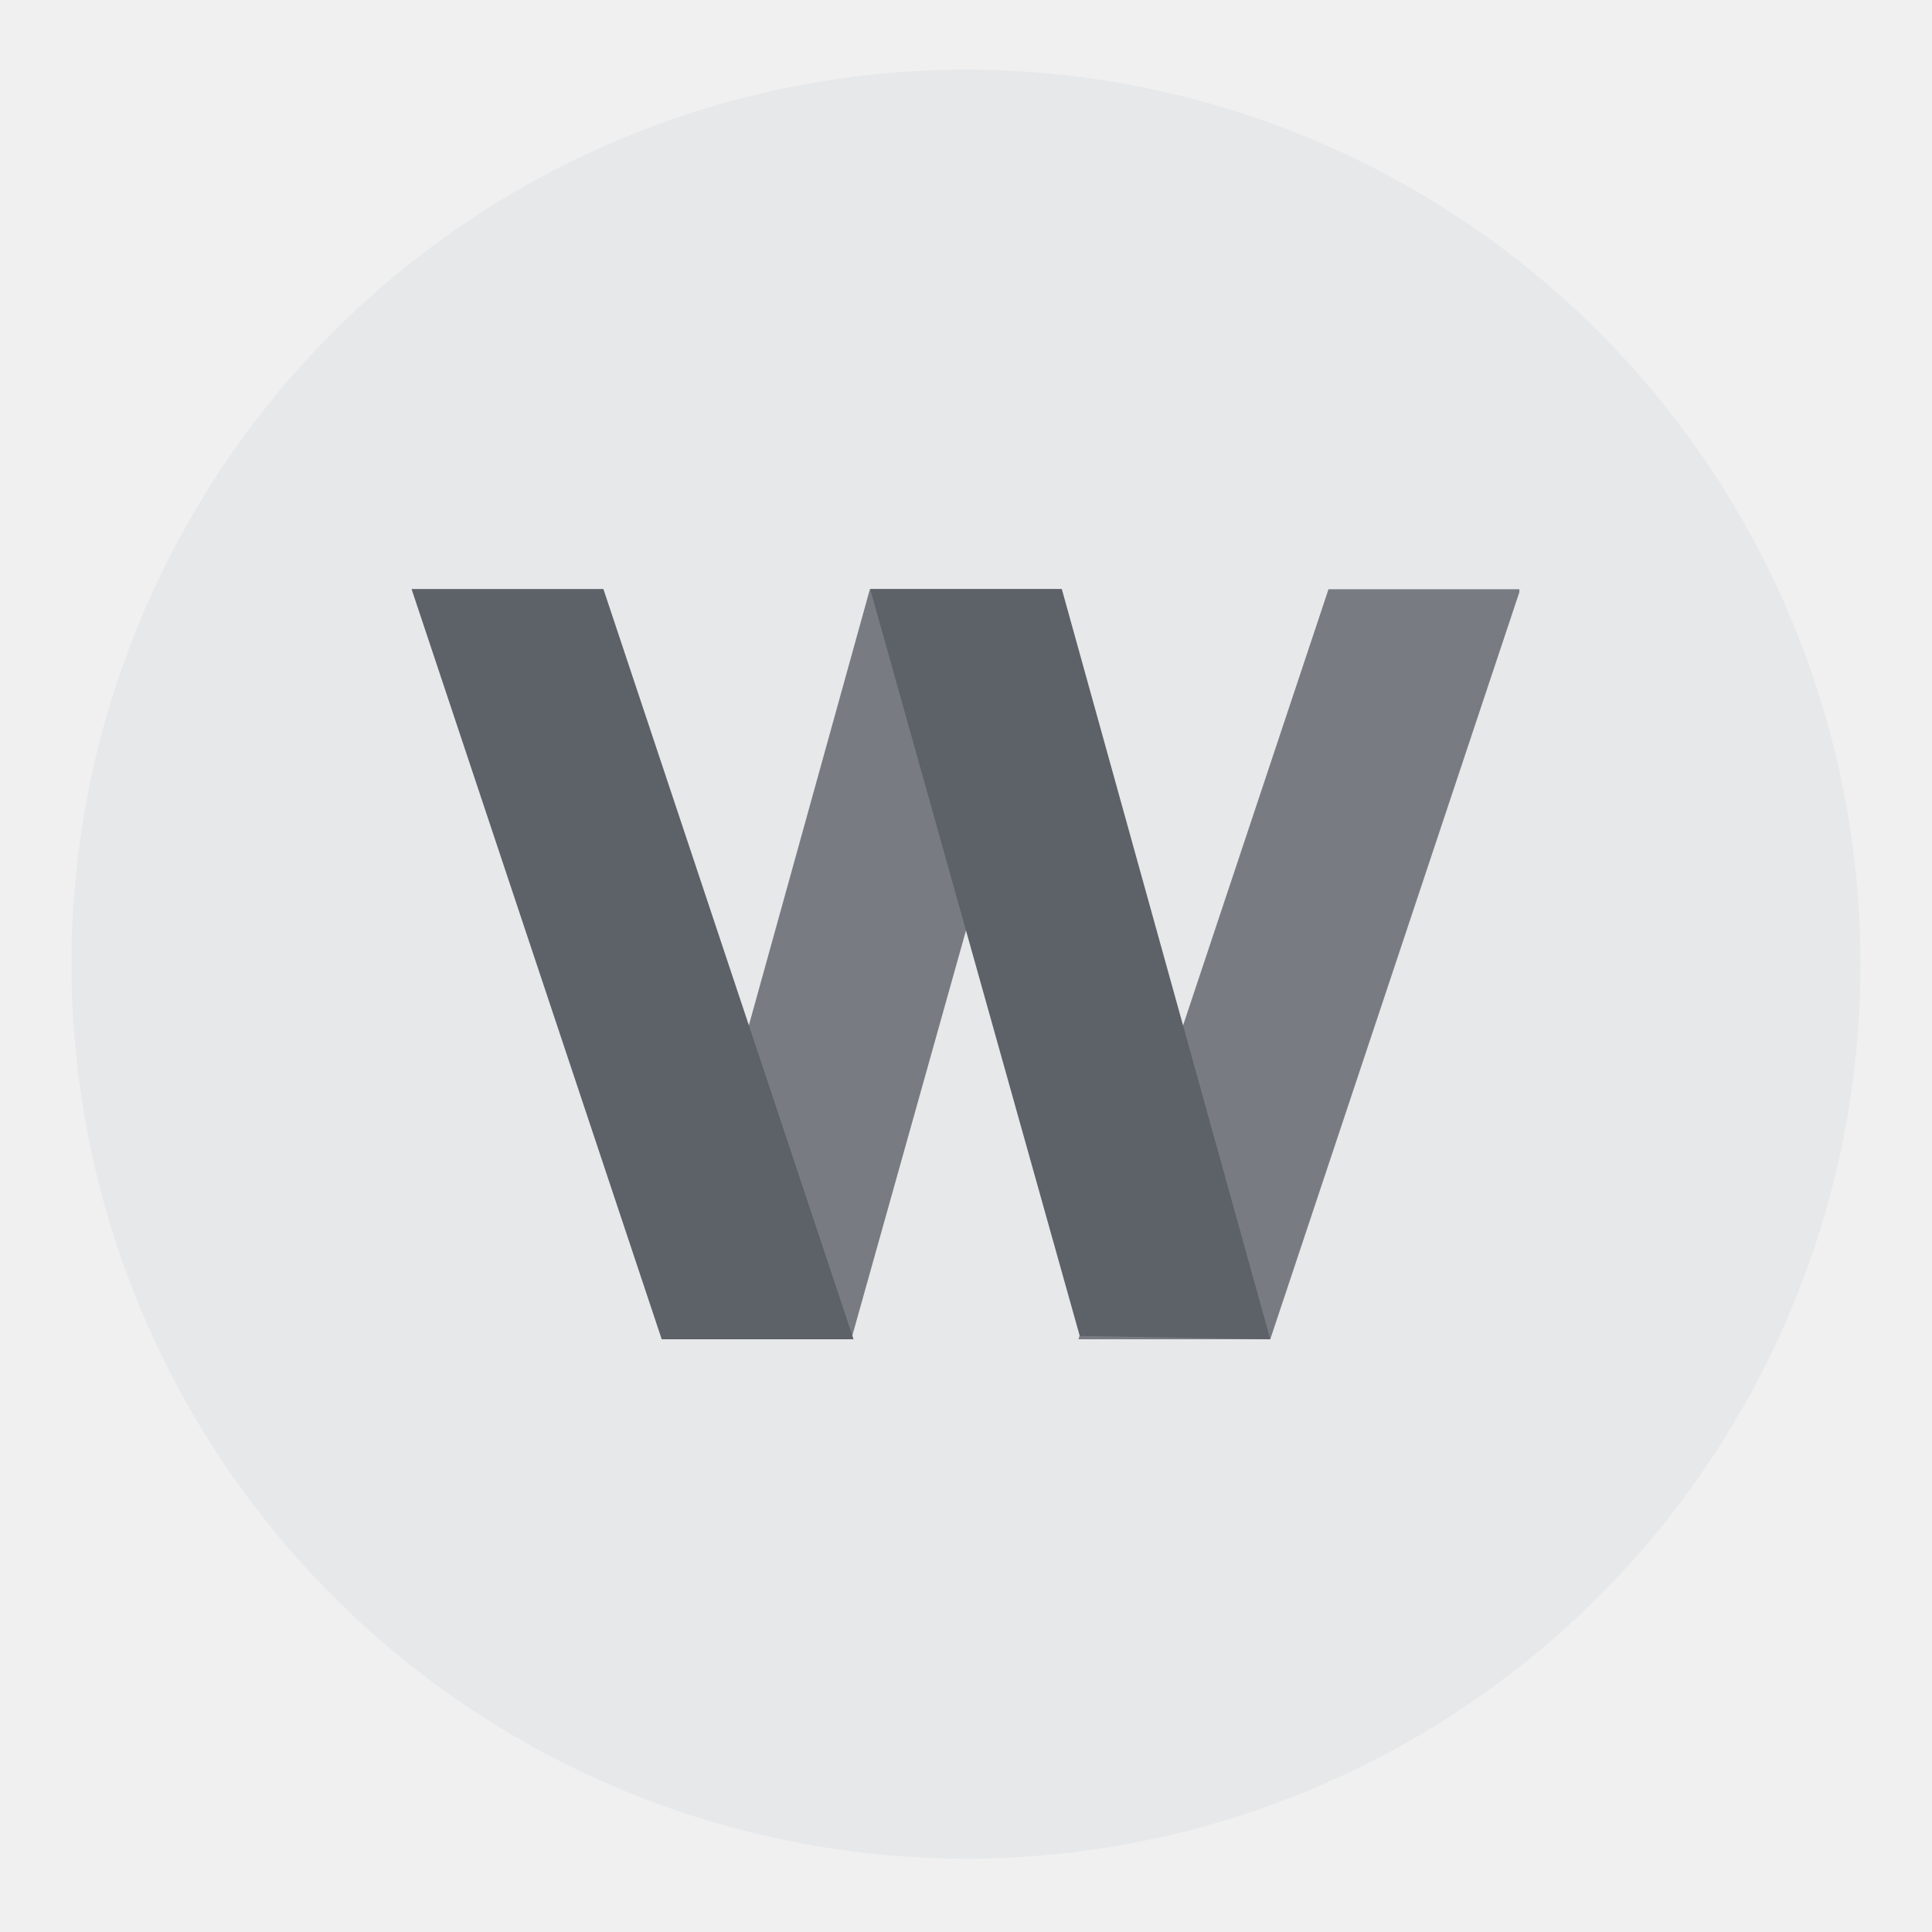
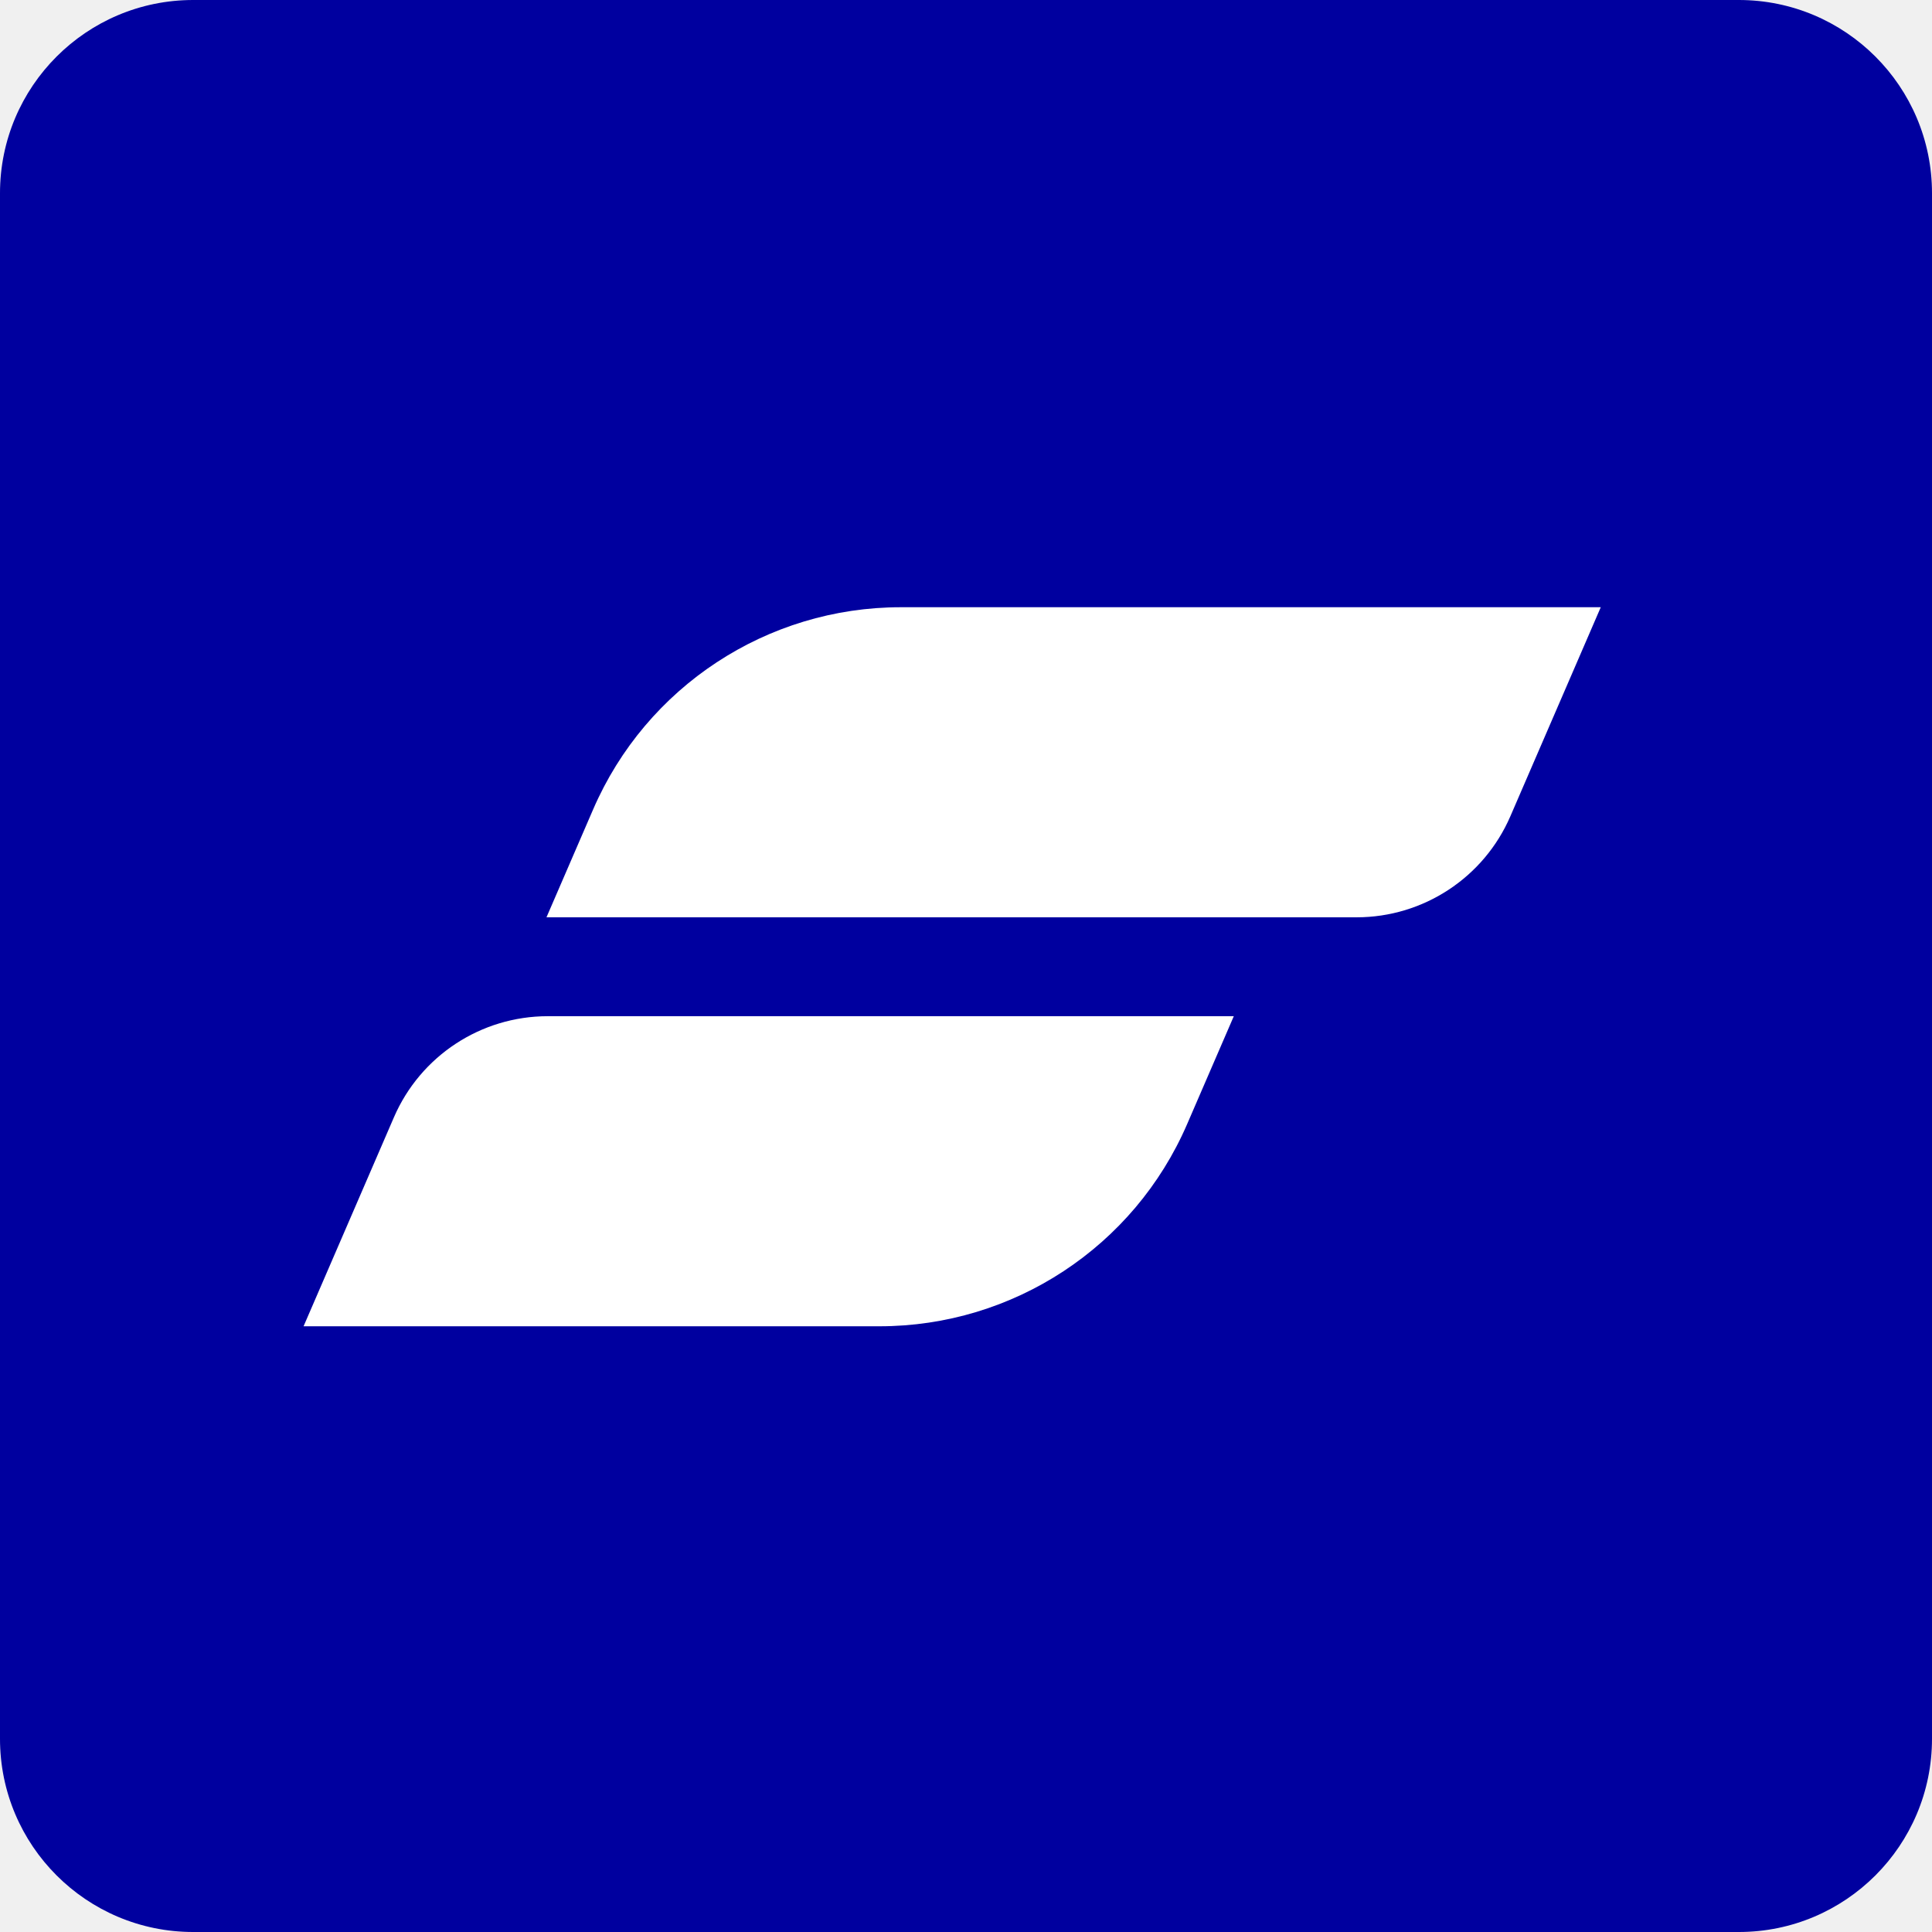
- <svg xmlns="http://www.w3.org/2000/svg" width="696" zoomAndPan="magnify" viewBox="0 0 522 522" height="696" preserveAspectRatio="xMidYMid meet" version="1.0">
-   <defs>
-     <filter x="0%" y="0%" width="100%" height="100%" id="4e881cfb9a">
-       <feColorMatrix values="0 0 0 0 1 0 0 0 0 1 0 0 0 0 1 0 0 0 1 0" color-interpolation-filters="sRGB" />
-     </filter>
-     <clipPath id="37c16d6d40">
-       <path d="M 19.316 18.816 L 502.891 18.816 L 502.891 502.391 L 19.316 502.391 Z M 19.316 18.816 " clip-rule="nonzero" />
-     </clipPath>
-     <clipPath id="c976f6c8e8">
-       <path d="M 235 159.145 L 344 159.145 L 344 362 L 235 362 Z M 235 159.145 " clip-rule="nonzero" />
-     </clipPath>
-     <clipPath id="0e67c63b82">
-       <path d="M 111.145 159.145 L 231 159.145 L 231 362 L 111.145 362 Z M 111.145 159.145 " clip-rule="nonzero" />
-     </clipPath>
-     <clipPath id="4df0ff9f0a">
-       <path d="M 178 159.145 L 410.57 159.145 L 410.57 362.004 L 178 362.004 Z M 178 159.145 " clip-rule="nonzero" />
-     </clipPath>
-     <mask id="931111bfe4">
-       <g filter="url(#4e881cfb9a)">
-         <rect x="-52.2" width="626.4" fill="#000000" y="-52.2" height="626.4" fill-opacity="0.8" />
-       </g>
-     </mask>
-     <clipPath id="c920bf0413">
-       <path d="M 0.238 0.145 L 232.57 0.145 L 232.57 203 L 0.238 203 Z M 0.238 0.145 " clip-rule="nonzero" />
-     </clipPath>
-     <clipPath id="a02970e856">
-       <rect x="0" width="233" y="0" height="204" />
-     </clipPath>
-   </defs>
-   <g clip-path="url(#37c16d6d40)">
-     <path fill="#e6e8ea" d="M 502.68 260.5 C 502.68 264.453 502.582 268.406 502.391 272.359 C 502.195 276.309 501.902 280.254 501.516 284.188 C 501.129 288.125 500.645 292.051 500.062 295.961 C 499.484 299.875 498.809 303.77 498.035 307.648 C 497.266 311.527 496.398 315.387 495.438 319.223 C 494.477 323.059 493.422 326.871 492.273 330.656 C 491.125 334.441 489.883 338.195 488.551 341.918 C 487.219 345.645 485.797 349.332 484.281 352.988 C 482.77 356.641 481.168 360.258 479.477 363.832 C 477.785 367.406 476.008 370.938 474.141 374.426 C 472.277 377.914 470.328 381.355 468.297 384.75 C 466.262 388.141 464.148 391.48 461.949 394.77 C 459.75 398.059 457.477 401.293 455.117 404.469 C 452.762 407.645 450.328 410.762 447.82 413.82 C 445.312 416.879 442.73 419.871 440.074 422.805 C 437.418 425.734 434.691 428.598 431.895 431.395 C 429.098 434.191 426.234 436.918 423.301 439.574 C 420.371 442.23 417.379 444.812 414.32 447.32 C 411.262 449.832 408.145 452.262 404.969 454.621 C 401.789 456.977 398.559 459.254 395.27 461.449 C 391.98 463.648 388.641 465.762 385.246 467.797 C 381.855 469.828 378.414 471.777 374.926 473.645 C 371.438 475.508 367.906 477.285 364.332 478.977 C 360.754 480.668 357.141 482.27 353.484 483.785 C 349.832 485.297 346.141 486.719 342.418 488.055 C 338.695 489.387 334.941 490.625 331.156 491.773 C 327.371 492.922 323.559 493.977 319.723 494.938 C 315.887 495.898 312.027 496.766 308.148 497.535 C 304.27 498.309 300.371 498.984 296.461 499.566 C 292.547 500.145 288.625 500.629 284.688 501.016 C 280.75 501.406 276.809 501.695 272.855 501.891 C 268.906 502.082 264.953 502.18 261 502.18 C 257.043 502.18 253.09 502.082 249.141 501.891 C 245.188 501.695 241.246 501.406 237.309 501.016 C 233.375 500.629 229.449 500.145 225.535 499.566 C 221.625 498.984 217.727 498.309 213.848 497.535 C 209.969 496.766 206.113 495.898 202.273 494.938 C 198.438 493.977 194.629 492.922 190.844 491.773 C 187.059 490.625 183.301 489.387 179.578 488.055 C 175.855 486.719 172.164 485.297 168.512 483.785 C 164.855 482.27 161.242 480.668 157.668 478.977 C 154.09 477.285 150.559 475.508 147.07 473.645 C 143.582 471.777 140.141 469.828 136.75 467.797 C 133.355 465.762 130.016 463.648 126.727 461.449 C 123.438 459.254 120.207 456.977 117.027 454.621 C 113.852 452.262 110.734 449.832 107.676 447.32 C 104.621 444.812 101.625 442.23 98.695 439.574 C 95.766 436.918 92.902 434.191 90.105 431.395 C 87.309 428.598 84.582 425.734 81.926 422.805 C 79.27 419.871 76.684 416.879 74.176 413.82 C 71.668 410.762 69.234 407.645 66.879 404.469 C 64.523 401.293 62.246 398.059 60.047 394.77 C 57.852 391.48 55.734 388.141 53.703 384.75 C 51.668 381.355 49.719 377.914 47.855 374.426 C 45.988 370.938 44.211 367.406 42.52 363.832 C 40.828 360.258 39.227 356.641 37.715 352.988 C 36.199 349.332 34.777 345.645 33.445 341.918 C 32.113 338.195 30.871 334.441 29.723 330.656 C 28.574 326.871 27.52 323.059 26.559 319.223 C 25.598 315.387 24.734 311.527 23.961 307.648 C 23.188 303.77 22.512 299.875 21.934 295.961 C 21.352 292.051 20.867 288.125 20.48 284.188 C 20.094 280.254 19.801 276.309 19.609 272.359 C 19.414 268.406 19.316 264.453 19.316 260.5 C 19.316 256.543 19.414 252.59 19.609 248.641 C 19.801 244.691 20.094 240.746 20.48 236.812 C 20.867 232.875 21.352 228.949 21.934 225.039 C 22.512 221.125 23.188 217.23 23.961 213.352 C 24.734 209.469 25.598 205.613 26.559 201.777 C 27.52 197.938 28.574 194.129 29.723 190.344 C 30.871 186.559 32.113 182.805 33.445 179.078 C 34.777 175.355 36.199 171.668 37.715 168.012 C 39.227 164.359 40.828 160.742 42.52 157.168 C 44.211 153.59 45.988 150.059 47.855 146.57 C 49.719 143.082 51.668 139.645 53.703 136.25 C 55.734 132.859 57.852 129.516 60.047 126.227 C 62.246 122.941 64.523 119.707 66.879 116.531 C 69.234 113.352 71.668 110.234 74.176 107.18 C 76.684 104.121 79.27 101.125 81.926 98.195 C 84.582 95.266 87.309 92.402 90.105 89.605 C 92.902 86.809 95.766 84.082 98.695 81.426 C 101.625 78.77 104.621 76.188 107.676 73.676 C 110.734 71.168 113.852 68.734 117.027 66.379 C 120.207 64.023 123.438 61.746 126.727 59.547 C 130.016 57.352 133.355 55.234 136.75 53.203 C 140.141 51.168 143.582 49.219 147.07 47.355 C 150.559 45.492 154.09 43.715 157.668 42.023 C 161.242 40.332 164.855 38.727 168.512 37.215 C 172.164 35.703 175.855 34.277 179.578 32.945 C 183.301 31.613 187.059 30.371 190.844 29.227 C 194.629 28.078 198.438 27.023 202.273 26.062 C 206.113 25.102 209.969 24.234 213.848 23.461 C 217.727 22.691 221.625 22.016 225.535 21.434 C 229.449 20.852 233.375 20.371 237.309 19.98 C 241.246 19.594 245.188 19.305 249.141 19.109 C 253.09 18.914 257.043 18.816 261 18.816 C 264.953 18.816 268.906 18.914 272.855 19.109 C 276.809 19.305 280.75 19.594 284.688 19.98 C 288.625 20.371 292.547 20.852 296.461 21.434 C 300.371 22.016 304.27 22.691 308.148 23.461 C 312.027 24.234 315.887 25.102 319.723 26.062 C 323.559 27.023 327.371 28.078 331.156 29.227 C 334.941 30.371 338.695 31.613 342.418 32.945 C 346.141 34.277 349.832 35.703 353.484 37.215 C 357.141 38.727 360.754 40.332 364.332 42.023 C 367.906 43.715 371.438 45.492 374.926 47.355 C 378.414 49.219 381.855 51.168 385.246 53.203 C 388.641 55.234 391.98 57.352 395.27 59.547 C 398.559 61.746 401.789 64.023 404.969 66.379 C 408.145 68.734 411.262 71.168 414.32 73.676 C 417.379 76.188 420.371 78.77 423.301 81.426 C 426.234 84.082 429.098 86.809 431.895 89.605 C 434.691 92.402 437.418 95.266 440.074 98.195 C 442.73 101.125 445.312 104.121 447.82 107.18 C 450.328 110.234 452.762 113.352 455.117 116.531 C 457.477 119.707 459.75 122.941 461.949 126.227 C 464.148 129.516 466.262 132.859 468.297 136.25 C 470.328 139.645 472.277 143.082 474.141 146.57 C 476.008 150.059 477.785 153.59 479.477 157.168 C 481.168 160.742 482.77 164.359 484.281 168.012 C 485.797 171.668 487.219 175.355 488.551 179.078 C 489.883 182.805 491.125 186.559 492.273 190.344 C 493.422 194.129 494.477 197.938 495.438 201.777 C 496.398 205.613 497.266 209.469 498.035 213.352 C 498.809 217.23 499.484 221.125 500.062 225.039 C 500.645 228.949 501.129 232.875 501.516 236.812 C 501.902 240.746 502.195 244.691 502.391 248.641 C 502.582 252.59 502.68 256.543 502.68 260.5 Z M 502.68 260.5 " fill-opacity="1" fill-rule="nonzero" />
-   </g>
-   <g clip-path="url(#c976f6c8e8)">
-     <path fill="#5d6168" d="M 286.883 159.145 L 343.207 361.852 L 291.734 360.953 L 235.113 159.145 Z M 286.883 159.145 " fill-opacity="1" fill-rule="nonzero" />
-   </g>
-   <g clip-path="url(#0e67c63b82)">
-     <path fill="#5d6168" d="M 178.785 361.852 L 111.195 159.145 L 163.027 159.145 L 230.617 361.852 Z M 178.785 361.852 " fill-opacity="1" fill-rule="nonzero" />
-   </g>
-   <g clip-path="url(#4df0ff9f0a)">
-     <g mask="url(#931111bfe4)">
-       <g transform="matrix(1, 0, 0, 1, 178, 159)">
-         <g clip-path="url(#a02970e856)">
-           <g clip-path="url(#c920bf0413)">
-             <path fill="#5d6168" d="M 232.797 0.145 L 165.207 202.852 L 113.375 202.852 L 180.965 0.145 Z M 0.785 202.852 L 52.258 201.953 L 108.883 0.145 L 57.051 0.145 Z M 0.785 202.852 " fill-opacity="1" fill-rule="nonzero" />
-           </g>
-         </g>
-       </g>
-     </g>
-   </g>
+ <svg xmlns="http://www.w3.org/2000/svg" width="300" height="300" viewBox="0 0 300 300" fill="none">
+   <rect width="300" height="300" rx="30" fill="#00009F" />
+   <path d="M136.561 205.944H47.137L61.17 173.491C65.291 163.963 74.678 157.795 85.059 157.795H191.584L184.338 174.551C176.098 193.607 157.322 205.944 136.561 205.944Z" fill="white" />
+   <path d="M210.643 142.439H84.857L92.103 125.683C100.344 106.627 119.12 94.29 139.881 94.29H248.565L234.531 126.743C230.411 136.271 221.023 142.439 210.643 142.439Z" fill="white" />
</svg>
